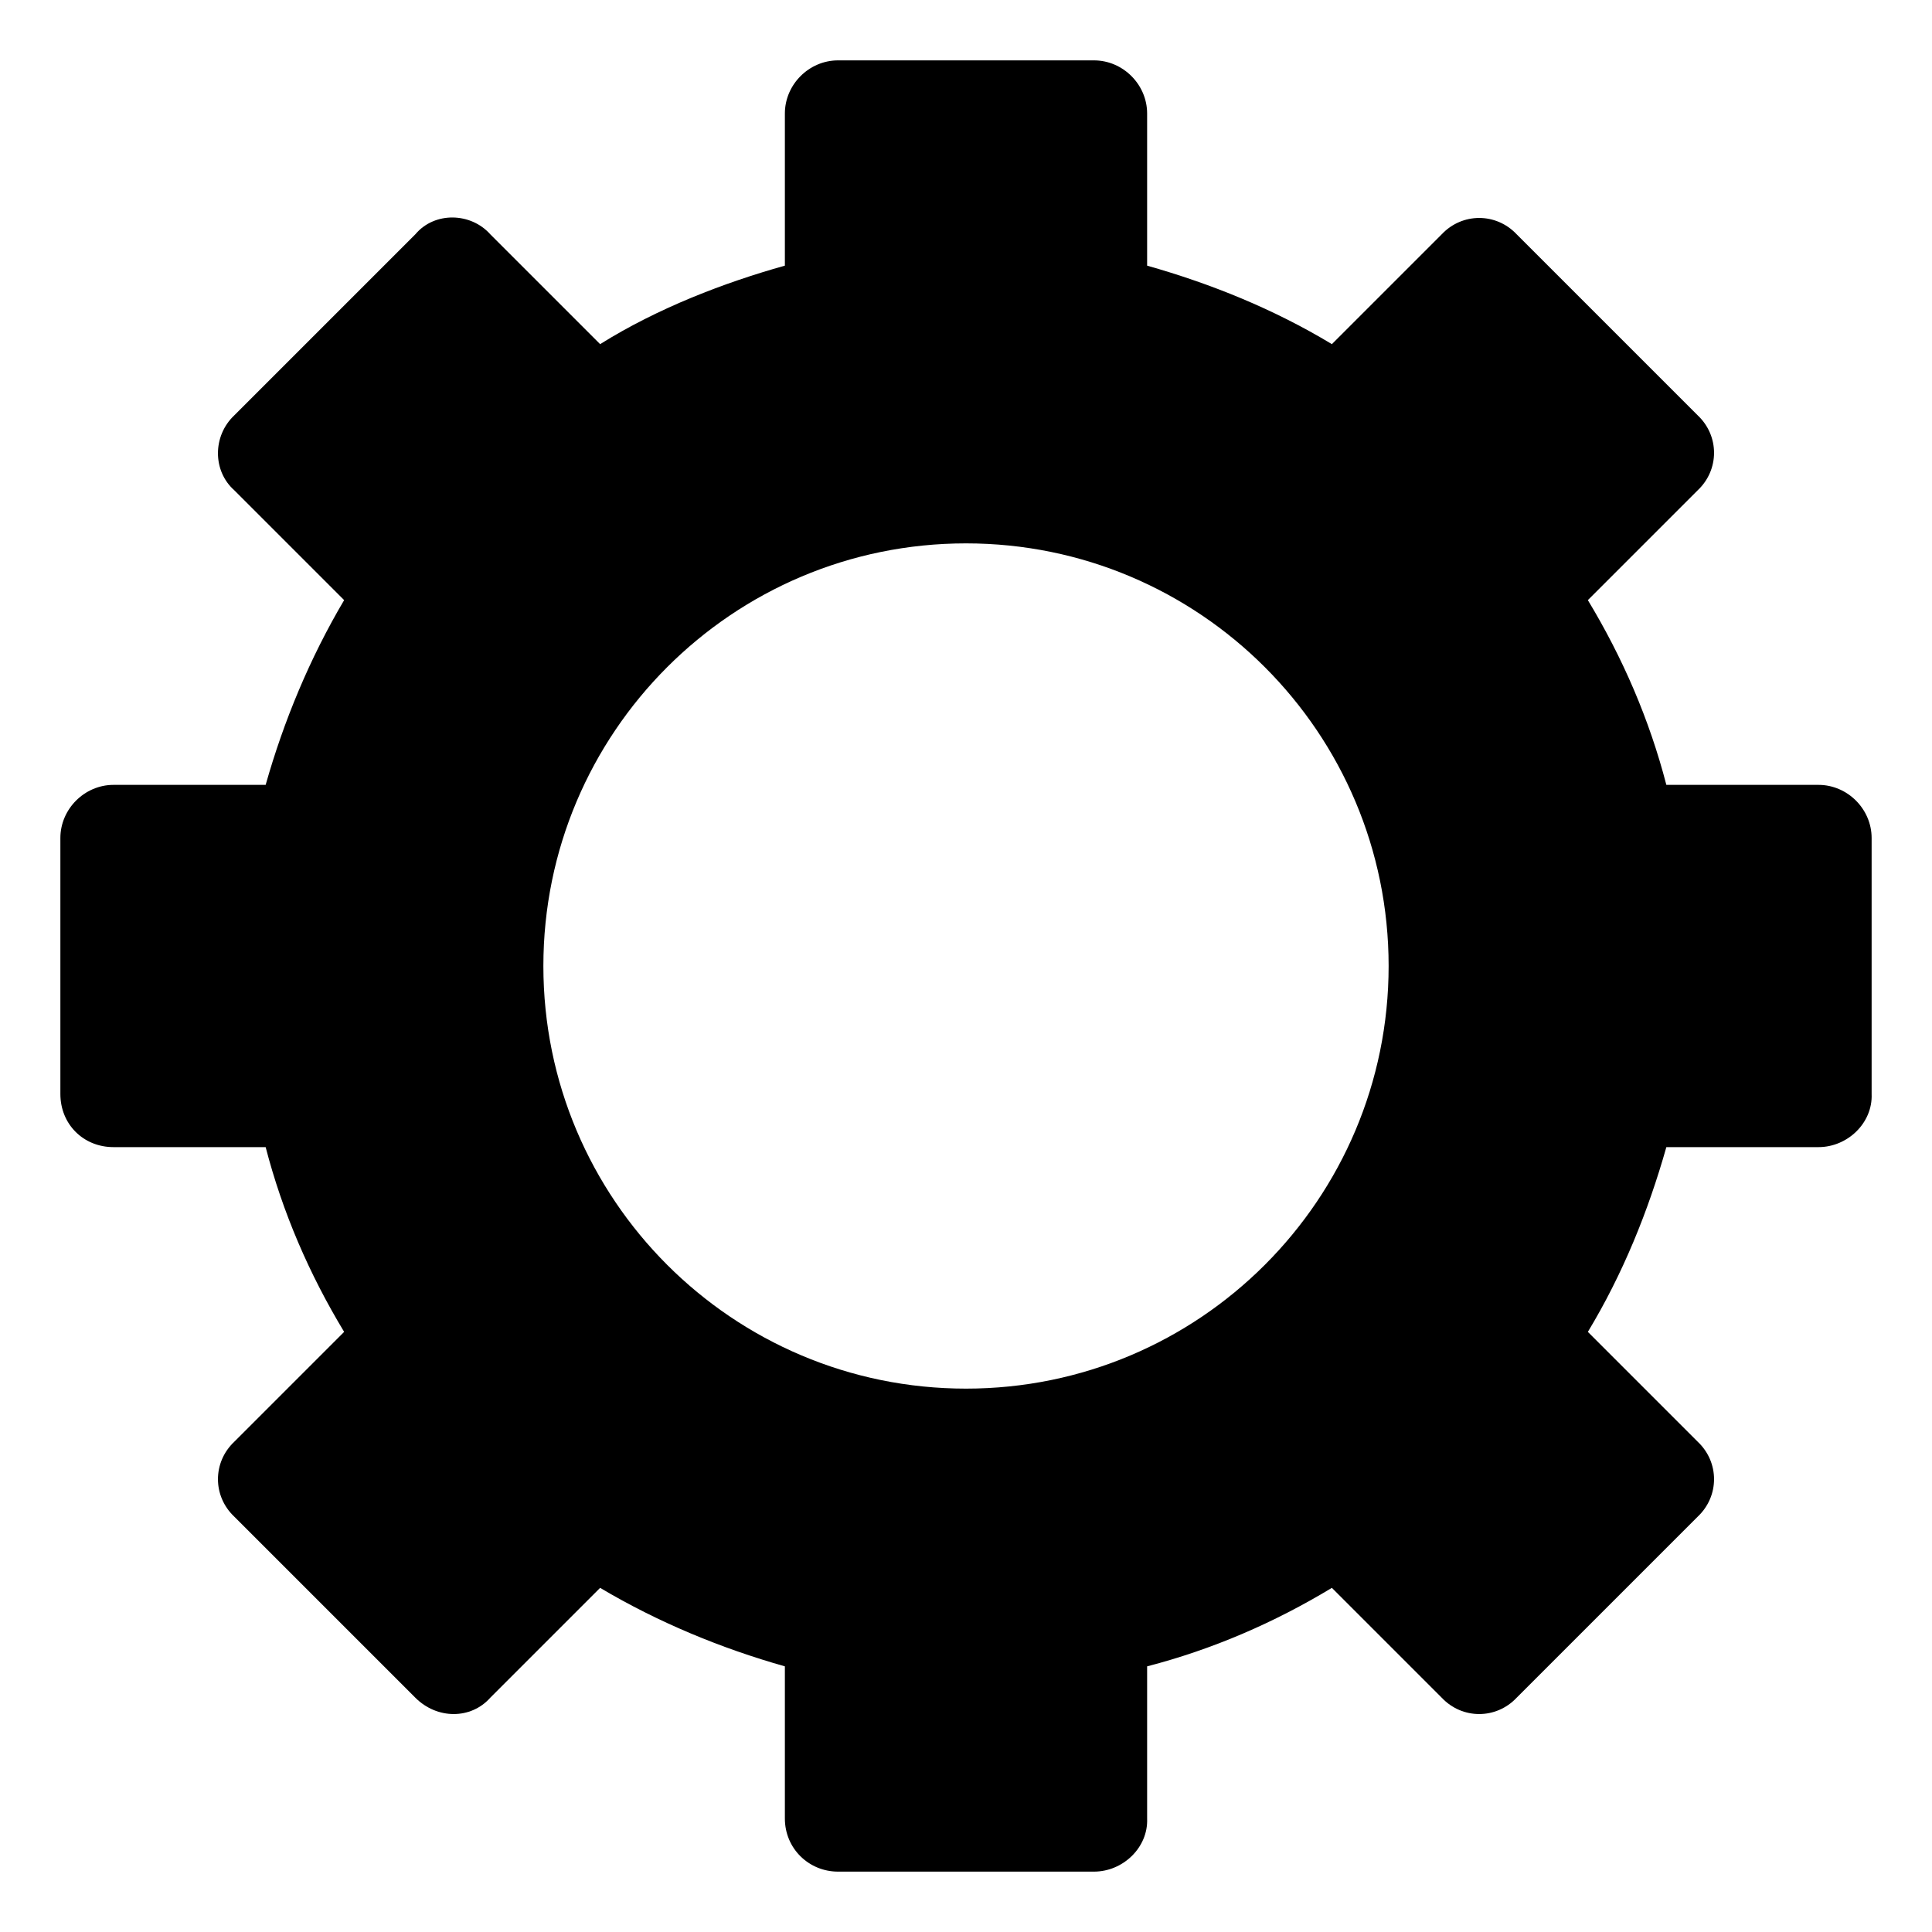
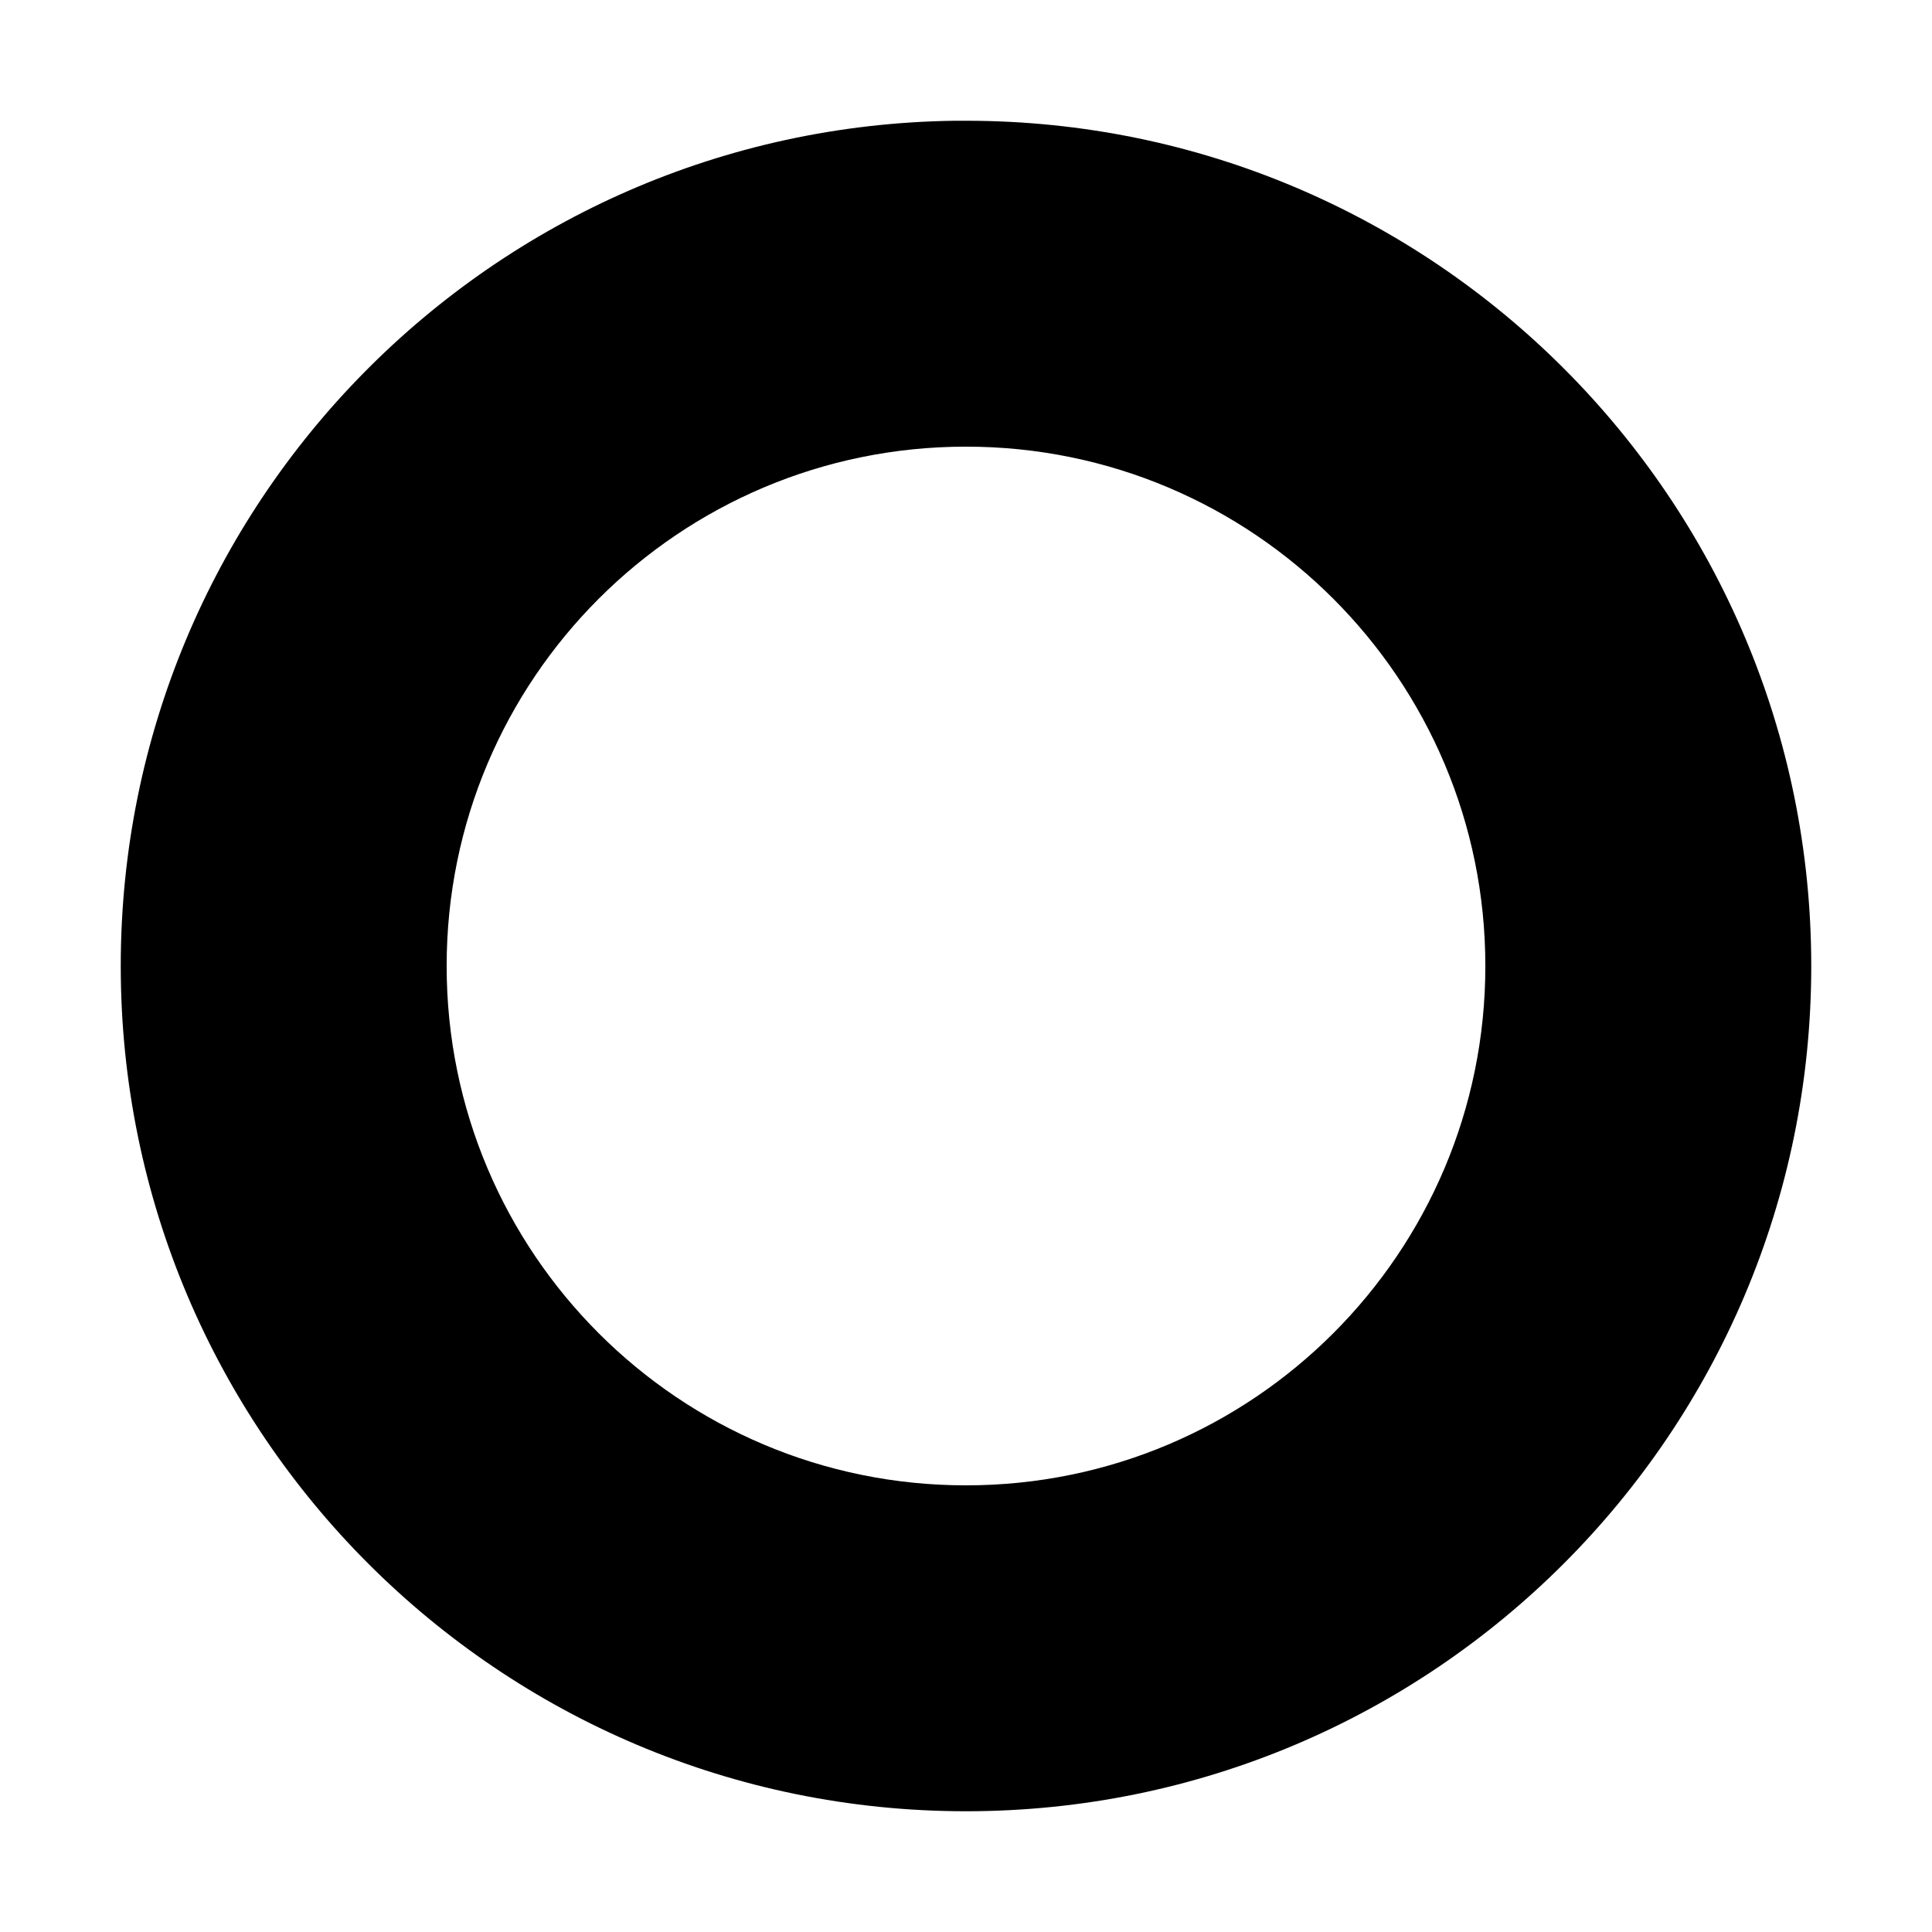
- <svg xmlns="http://www.w3.org/2000/svg" height="16" viewBox="0 0 16 16" width="16" version="1.1">
-   <path d="m6.94 0.5c-0.24 0-0.44 0.2-0.44 0.44v1.26c-0.5 0.14-1.05 0.35-1.53 0.65l-0.91-0.91c-0.16-0.18-0.46-0.19-0.62 0l-1.5 1.5c-0.18 0.17-0.18 0.46 0 0.62l0.91 0.91c-0.284 0.48-0.5 1-0.65 1.53h-1.26c-0.24 0-0.44 0.2-0.44 0.44v2.12c0 0.25 0.19 0.44 0.44 0.44h1.26c0.14 0.54 0.36 1.05 0.65 1.53l-0.91 0.91c-0.18 0.17-0.18 0.45 0 0.62l1.5 1.5c0.18 0.18 0.46 0.18 0.62 0l0.91-0.91c0.48 0.285 1 0.5 1.53 0.65v1.26c0 0.25 0.2 0.44 0.44 0.44h2.12c0.24 0 0.45-0.2 0.44-0.44v-1.26c0.54-0.14 1.05-0.36 1.53-0.65l0.91 0.91c0.17 0.18 0.45 0.18 0.62 0l1.5-1.5c0.18-0.17 0.18-0.45 0-0.62l-0.91-0.91c0.29-0.48 0.5-1 0.65-1.53h1.26c0.24 0 0.45-0.2 0.44-0.44v-2.12c0-0.24-0.2-0.44-0.44-0.44h-1.26c-0.14-0.54-0.36-1.05-0.65-1.53l0.91-0.91c0.18-0.17 0.18-0.45 0-0.62l-1.5-1.5c-0.17-0.18-0.45-0.18-0.62 0l-0.91 0.91c-0.48-0.29-1-0.5-1.53-0.65v-1.26c0-0.24-0.2-0.44-0.44-0.44h-2.12zm1.06 4a3.5 3.5 0 0 1 3.5 3.5 3.5 3.5 0 0 1 -3.5 3.5 3.5 3.5 0 0 1 -3.5 -3.5 3.5 3.5 0 0 1 3.5 -3.5z" />
+ <svg xmlns="http://www.w3.org/2000/svg" width="16" height="16" version="1.1">
+   <path d="m7.906 1a7 7 0 0 0-6.906 7 7 7 0 0 0 7 7 7 7 0 0 0 7-7 7 7 0 0 0-7-7 7 7 0 0 0-0.094 0zm0.094 2.699a4.3 4.3 0 0 1 4.301 4.301 4.3 4.3 0 0 1-4.301 4.301 4.3 4.3 0 0 1-4.301-4.301 4.3 4.3 0 0 1 4.301-4.301z" fill="#000" stroke-dashoffset="10" stroke-linecap="round" stroke-linejoin="round" stroke-width=".5" style="paint-order:markers stroke fill" />
</svg>
